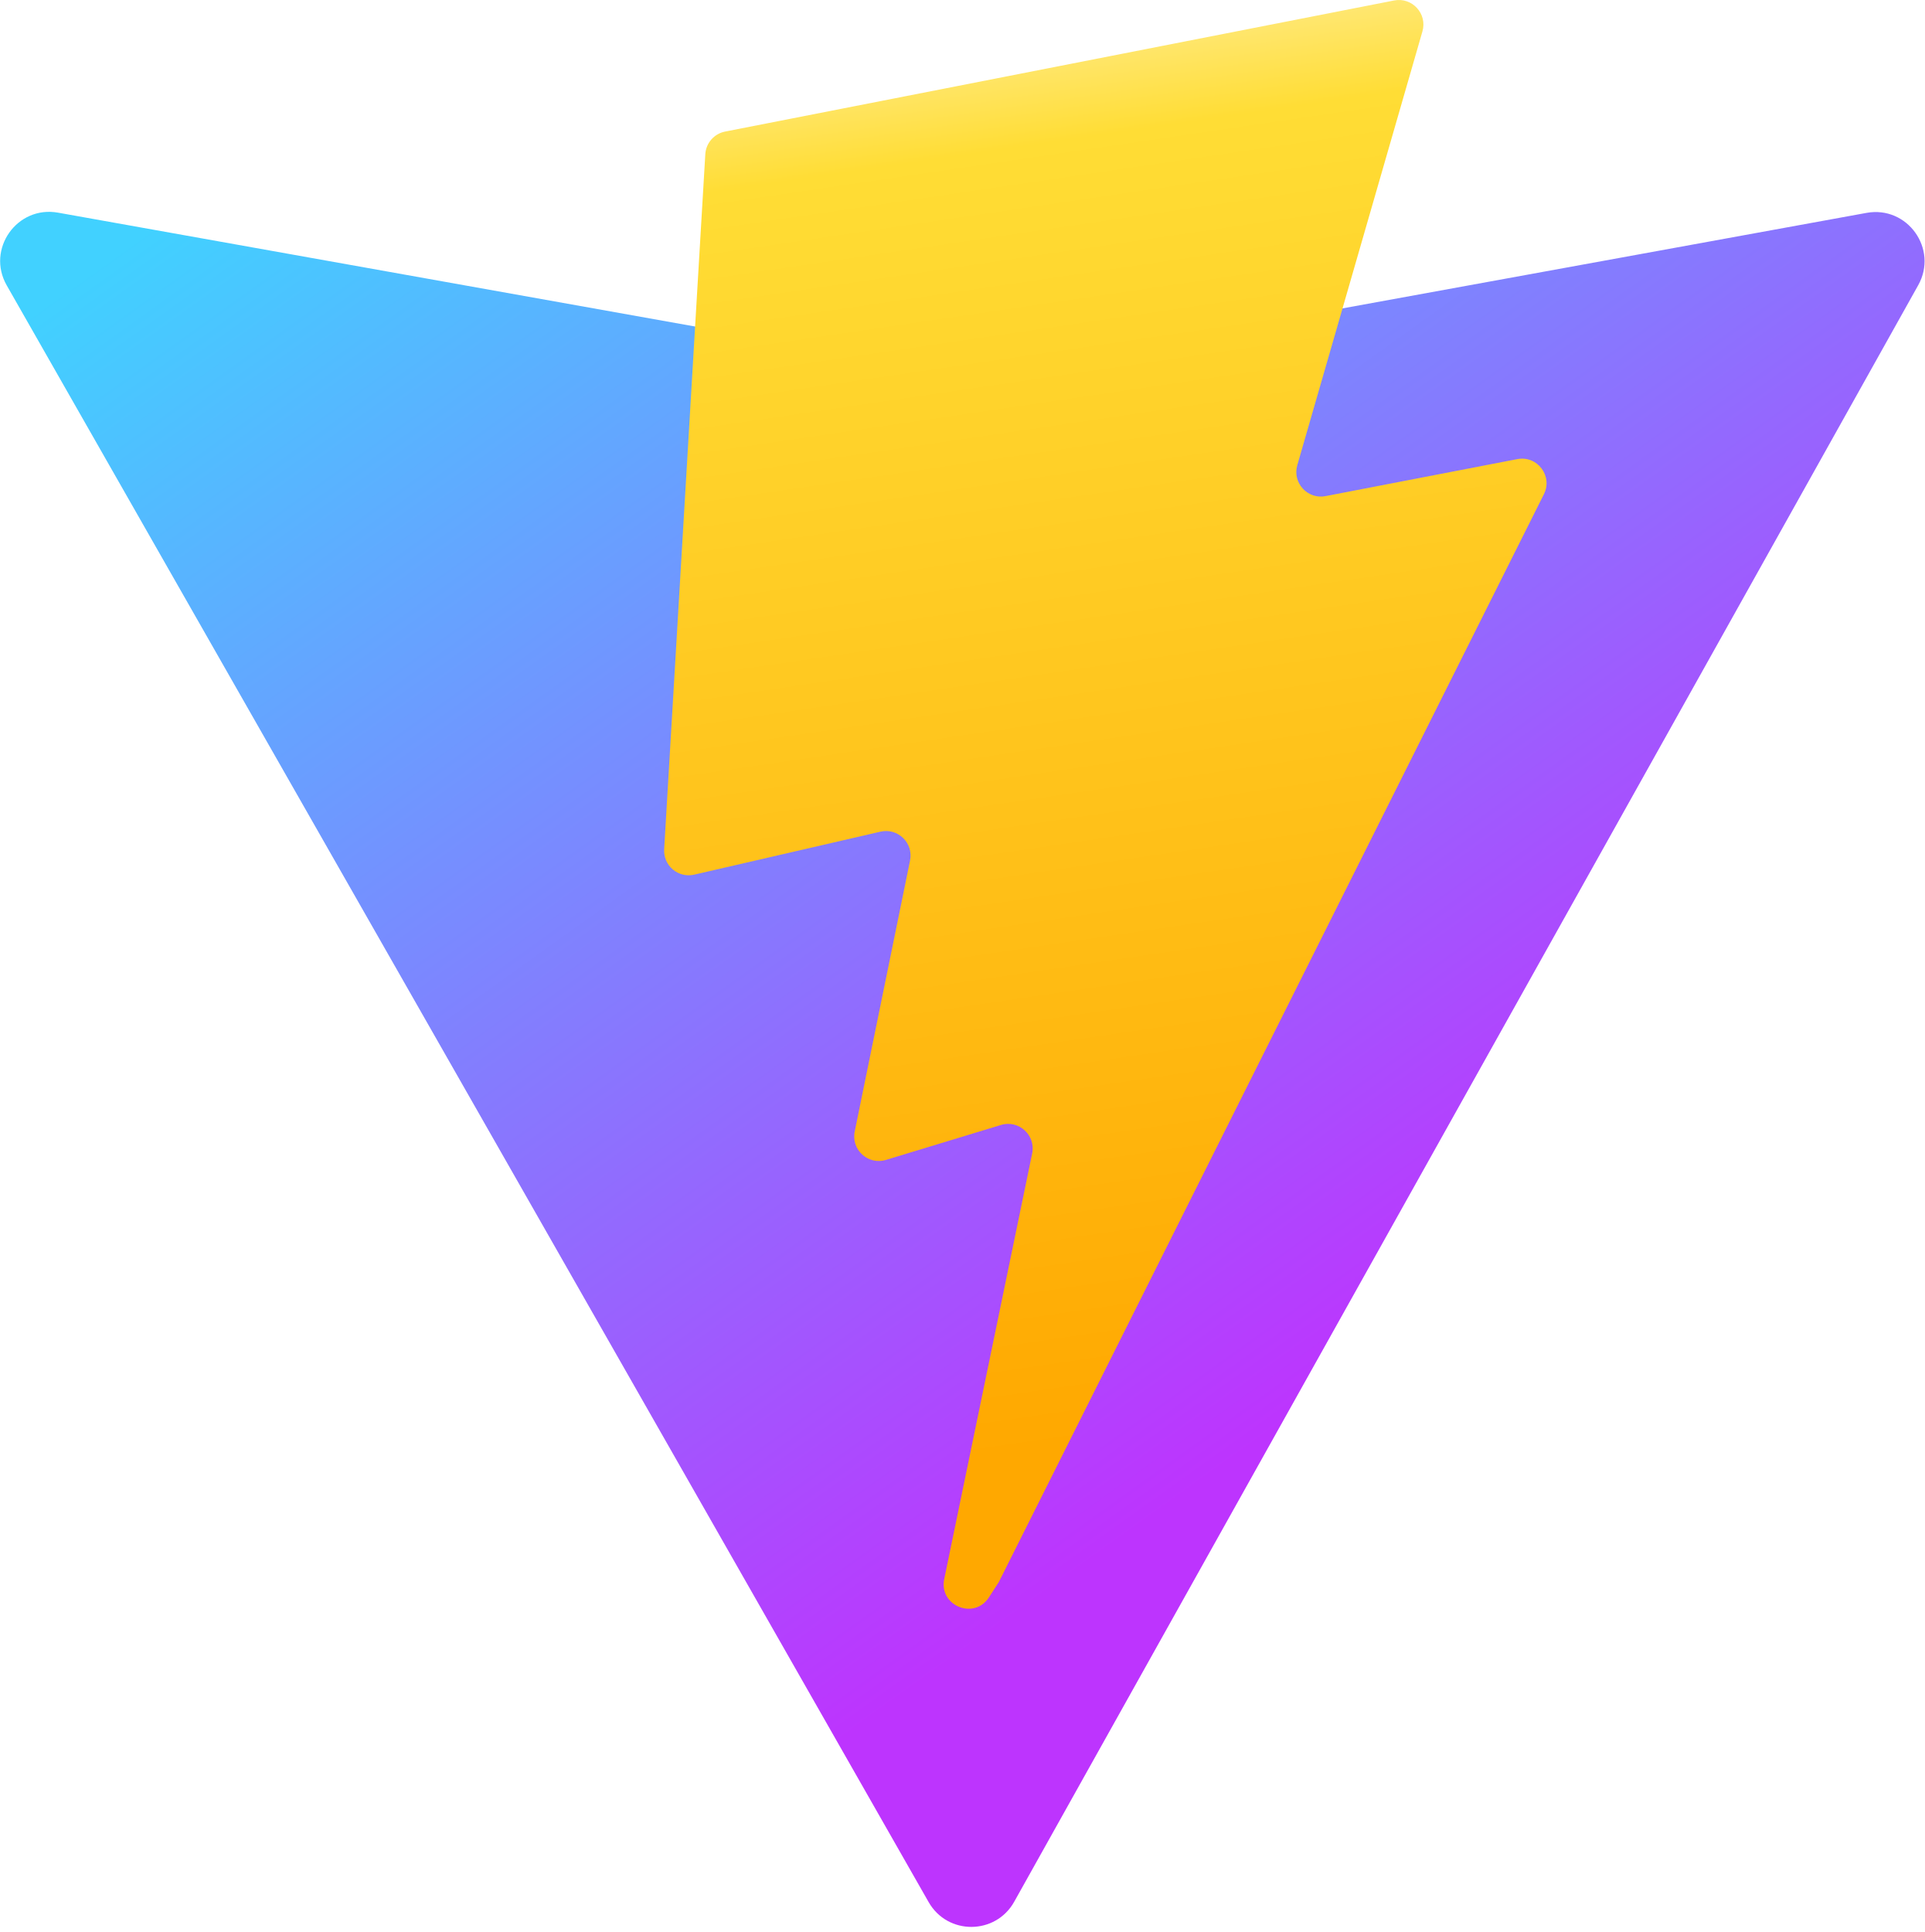
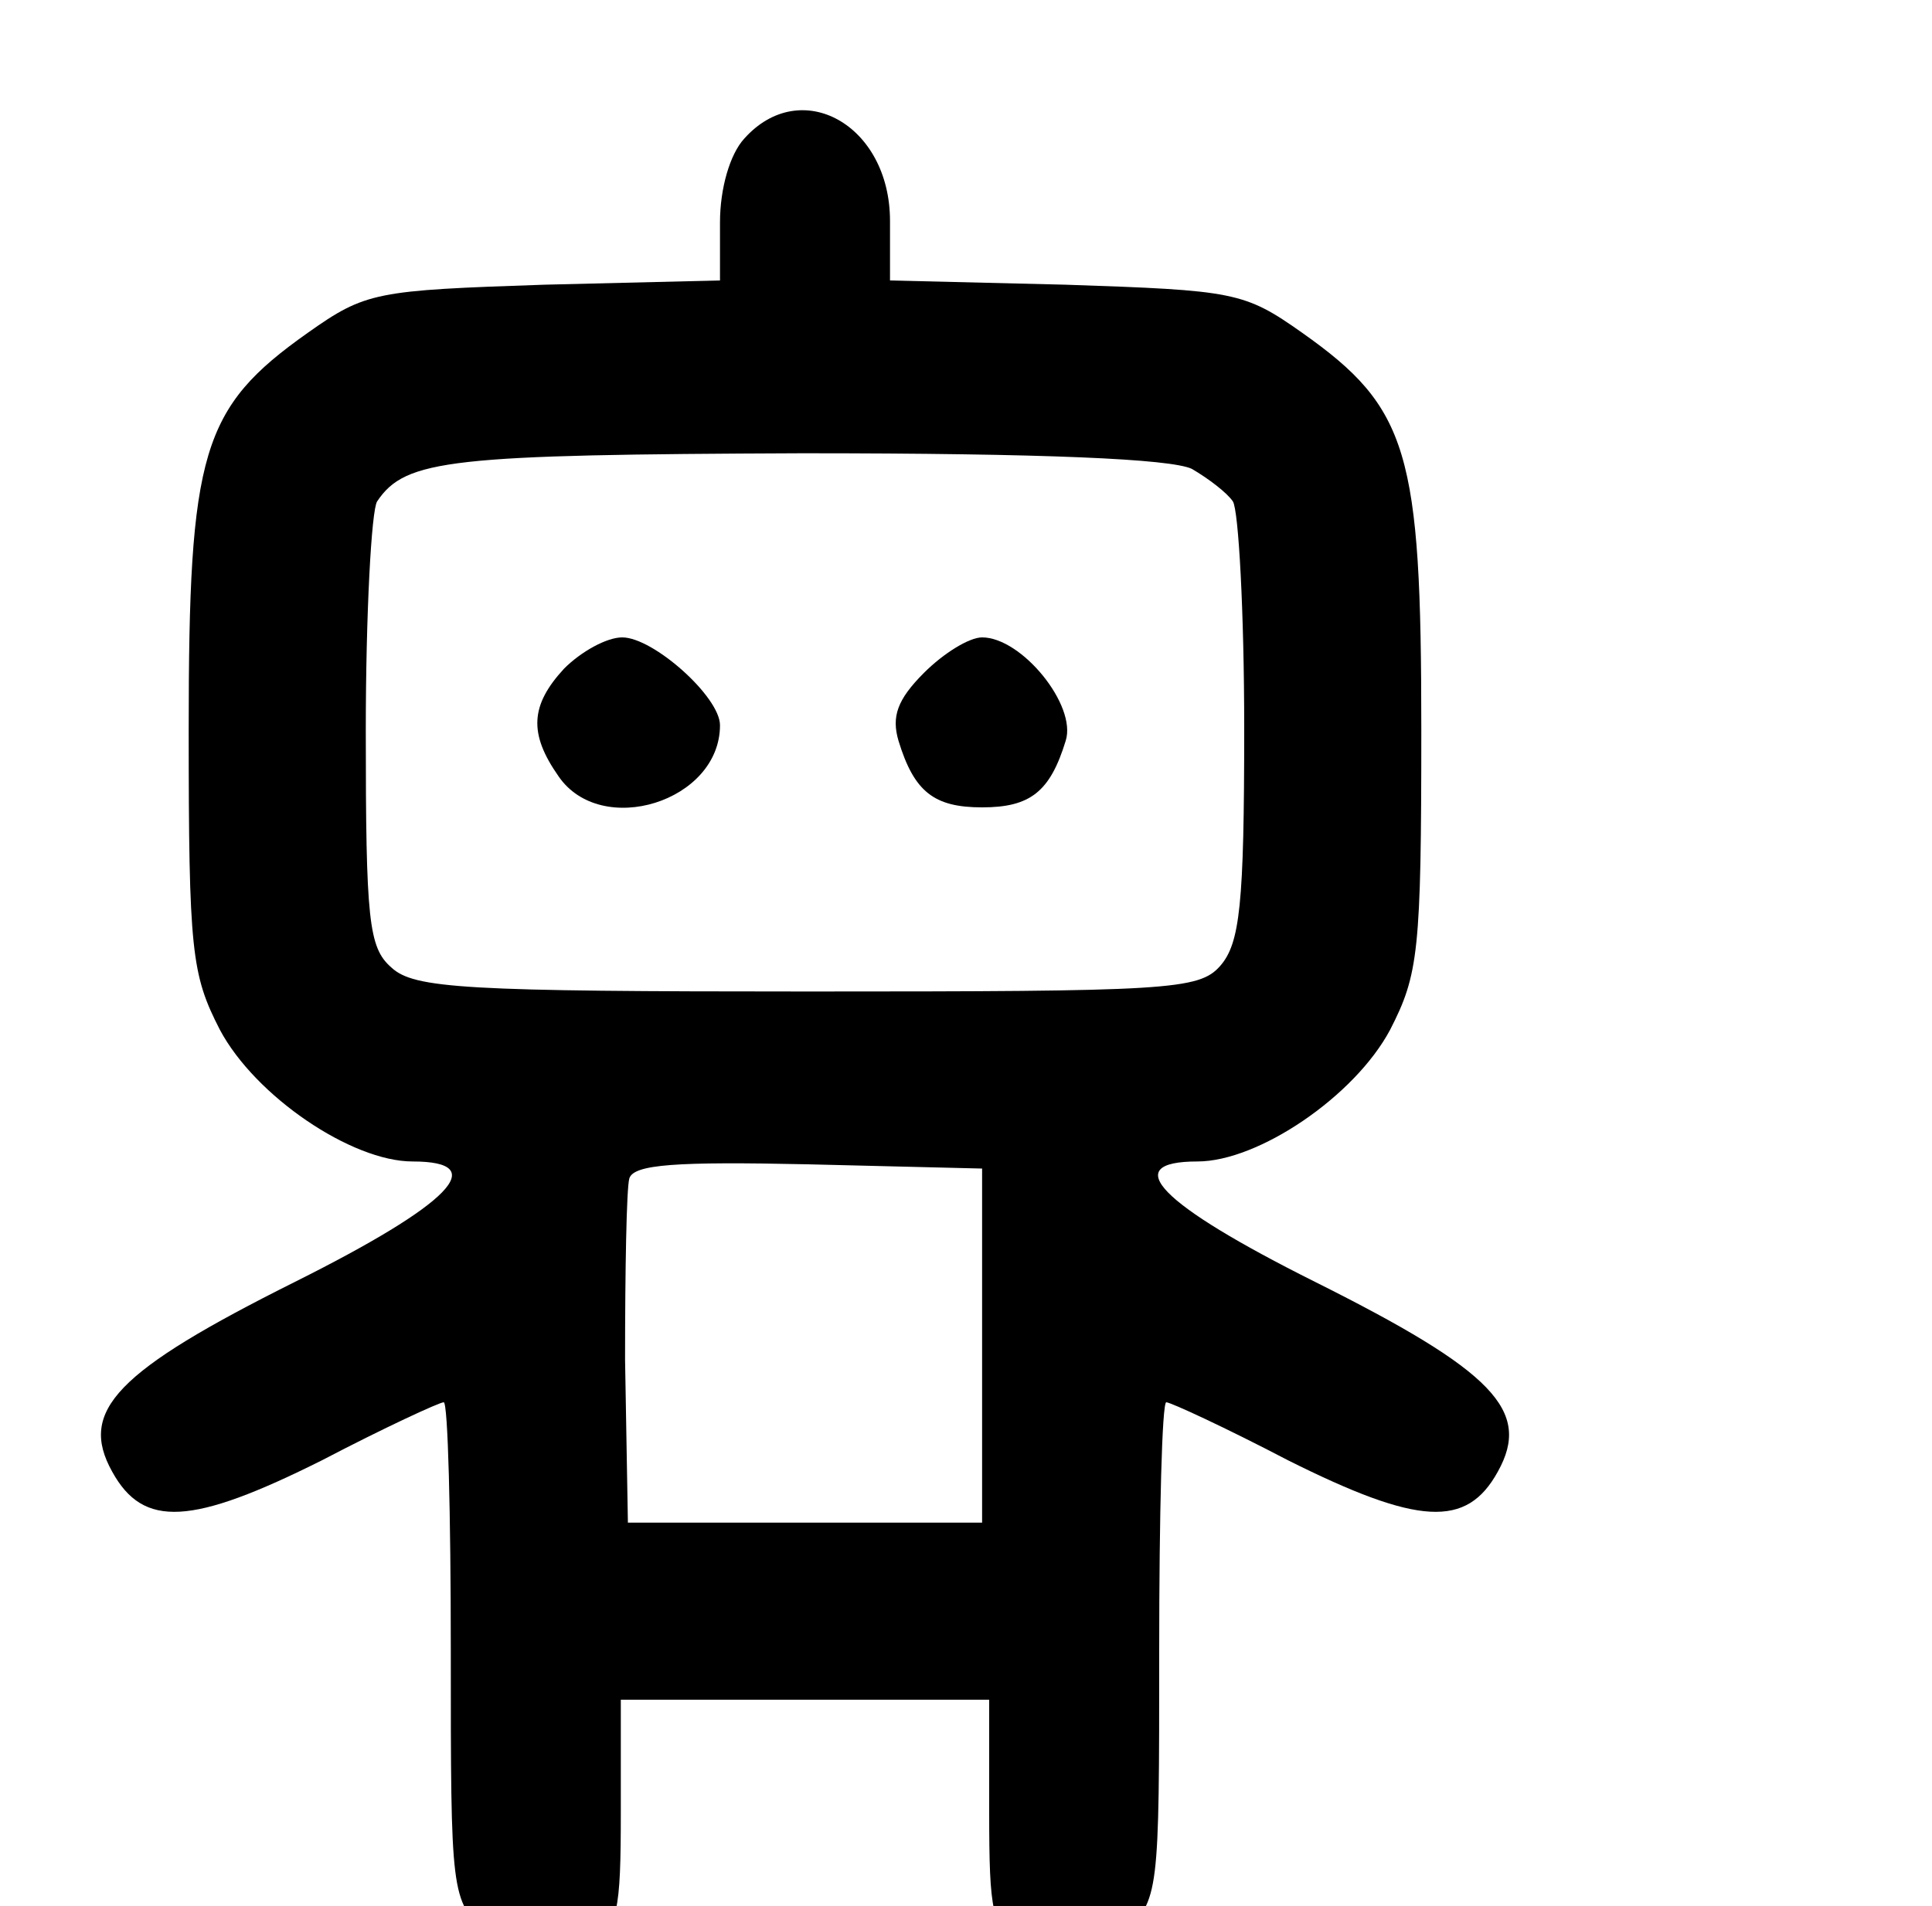
- <svg xmlns="http://www.w3.org/2000/svg" aria-hidden="true" role="img" class="iconify iconify--logos" width="31.88" height="32" preserveAspectRatio="xMidYMid meet" viewBox="0 0 256 257">
-   <defs>
-     <linearGradient id="IconifyId1813088fe1fbc01fb466" x1="-.828%" x2="57.636%" y1="7.652%" y2="78.411%">
-       <stop offset="0%" stop-color="#41D1FF" />
-       <stop offset="100%" stop-color="#BD34FE" />
-     </linearGradient>
-     <linearGradient id="IconifyId1813088fe1fbc01fb467" x1="43.376%" x2="50.316%" y1="2.242%" y2="89.03%">
-       <stop offset="0%" stop-color="#FFEA83" />
-       <stop offset="8.333%" stop-color="#FFDD35" />
-       <stop offset="100%" stop-color="#FFA800" />
-     </linearGradient>
-   </defs>
-   <path fill="url(#IconifyId1813088fe1fbc01fb466)" d="M255.153 37.938L134.897 252.976c-2.483 4.44-8.862 4.466-11.382.048L.875 37.958c-2.746-4.814 1.371-10.646 6.827-9.67l120.385 21.517a6.537 6.537 0 0 0 2.322-.004l117.867-21.483c5.438-.991 9.574 4.796 6.877 9.62Z" />
-   <path fill="url(#IconifyId1813088fe1fbc01fb467)" d="M185.432.063L96.44 17.501a3.268 3.268 0 0 0-2.634 3.014l-5.474 92.456a3.268 3.268 0 0 0 3.997 3.378l24.777-5.718c2.318-.535 4.413 1.507 3.936 3.838l-7.361 36.047c-.495 2.426 1.782 4.5 4.151 3.78l15.304-4.649c2.372-.72 4.652 1.36 4.15 3.788l-11.698 56.621c-.732 3.542 3.979 5.473 5.943 2.437l1.313-2.028l72.516-144.72c1.215-2.423-.88-5.186-3.54-4.672l-25.505 4.922c-2.396.462-4.435-1.77-3.759-4.114l16.646-57.705c.677-2.35-1.37-4.583-3.769-4.113Z" />
+ <svg xmlns="http://www.w3.org/2000/svg" version="1.0" width="150pt" height="148pt" viewBox="0 0 150 148" preserveAspectRatio="xMidYMid meet">
+   <g transform="translate(-20,165) scale(0.11,-0.11)" fill="#000000" stroke="none">
+     <path d="M707 1402 c-10 -11 -17 -35 -17 -59 l0 -41 -124 -3 c-119 -4 -126 -5 -167 -34 -75 -53 -84 -84 -84 -280 0 -157 2 -173 22 -212 25 -47 93 -93 136 -93 56 0 27 -30 -83 -85 -126 -63 -153 -91 -129 -134 22 -40 56 -38 148 8 44 23 83 41 86 41 3 0 5 -79 5 -175 0 -173 0 -176 25 -200 28 -29 42 -31 73 -9 20 13 22 24 22 95 l0 79 130 0 130 0 0 -79 c0 -71 2 -82 22 -95 31 -22 45 -20 73 9 25 24 25 27 25 200 0 96 2 175 5 175 3 0 42 -18 86 -41 92 -46 126 -48 148 -8 24 43 -3 71 -129 134 -110 55 -139 85 -83 85 43 0 111 46 136 93 20 39 22 55 22 212 0 196 -9 227 -84 280 -41 29 -48 30 -167 34 l-124 3 0 42 c0 68 -63 103 -103 58z m316 -233 c12 -7 25 -17 29 -23 4 -6 8 -78 8 -160 0 -125 -3 -152 -17 -168 -15 -17 -37 -18 -291 -18 -242 0 -278 2 -294 17 -16 14 -18 33 -18 167 0 83 4 156 8 162 20 30 52 33 300 34 172 0 260 -4 275 -11z m-148 -619 l0 -125 -125 0 -125 0 -2 115 c0 63 1 121 3 128 3 10 33 12 126 10 l123 -3 0 -125z" />
+     <path d="M580 1028 c-24 -26 -25 -46 -4 -76 30 -44 114 -18 114 36 0 20 -47 62 -69 62 -11 0 -29 -10 -41 -22z" />
+     <path d="M834 1025 c-19 -19 -23 -31 -18 -48 11 -36 25 -47 59 -47 34 0 48 11 59 47 8 25 -31 73 -59 73 -9 0 -27 -11 -41 -25z" />
+   </g>
</svg>
